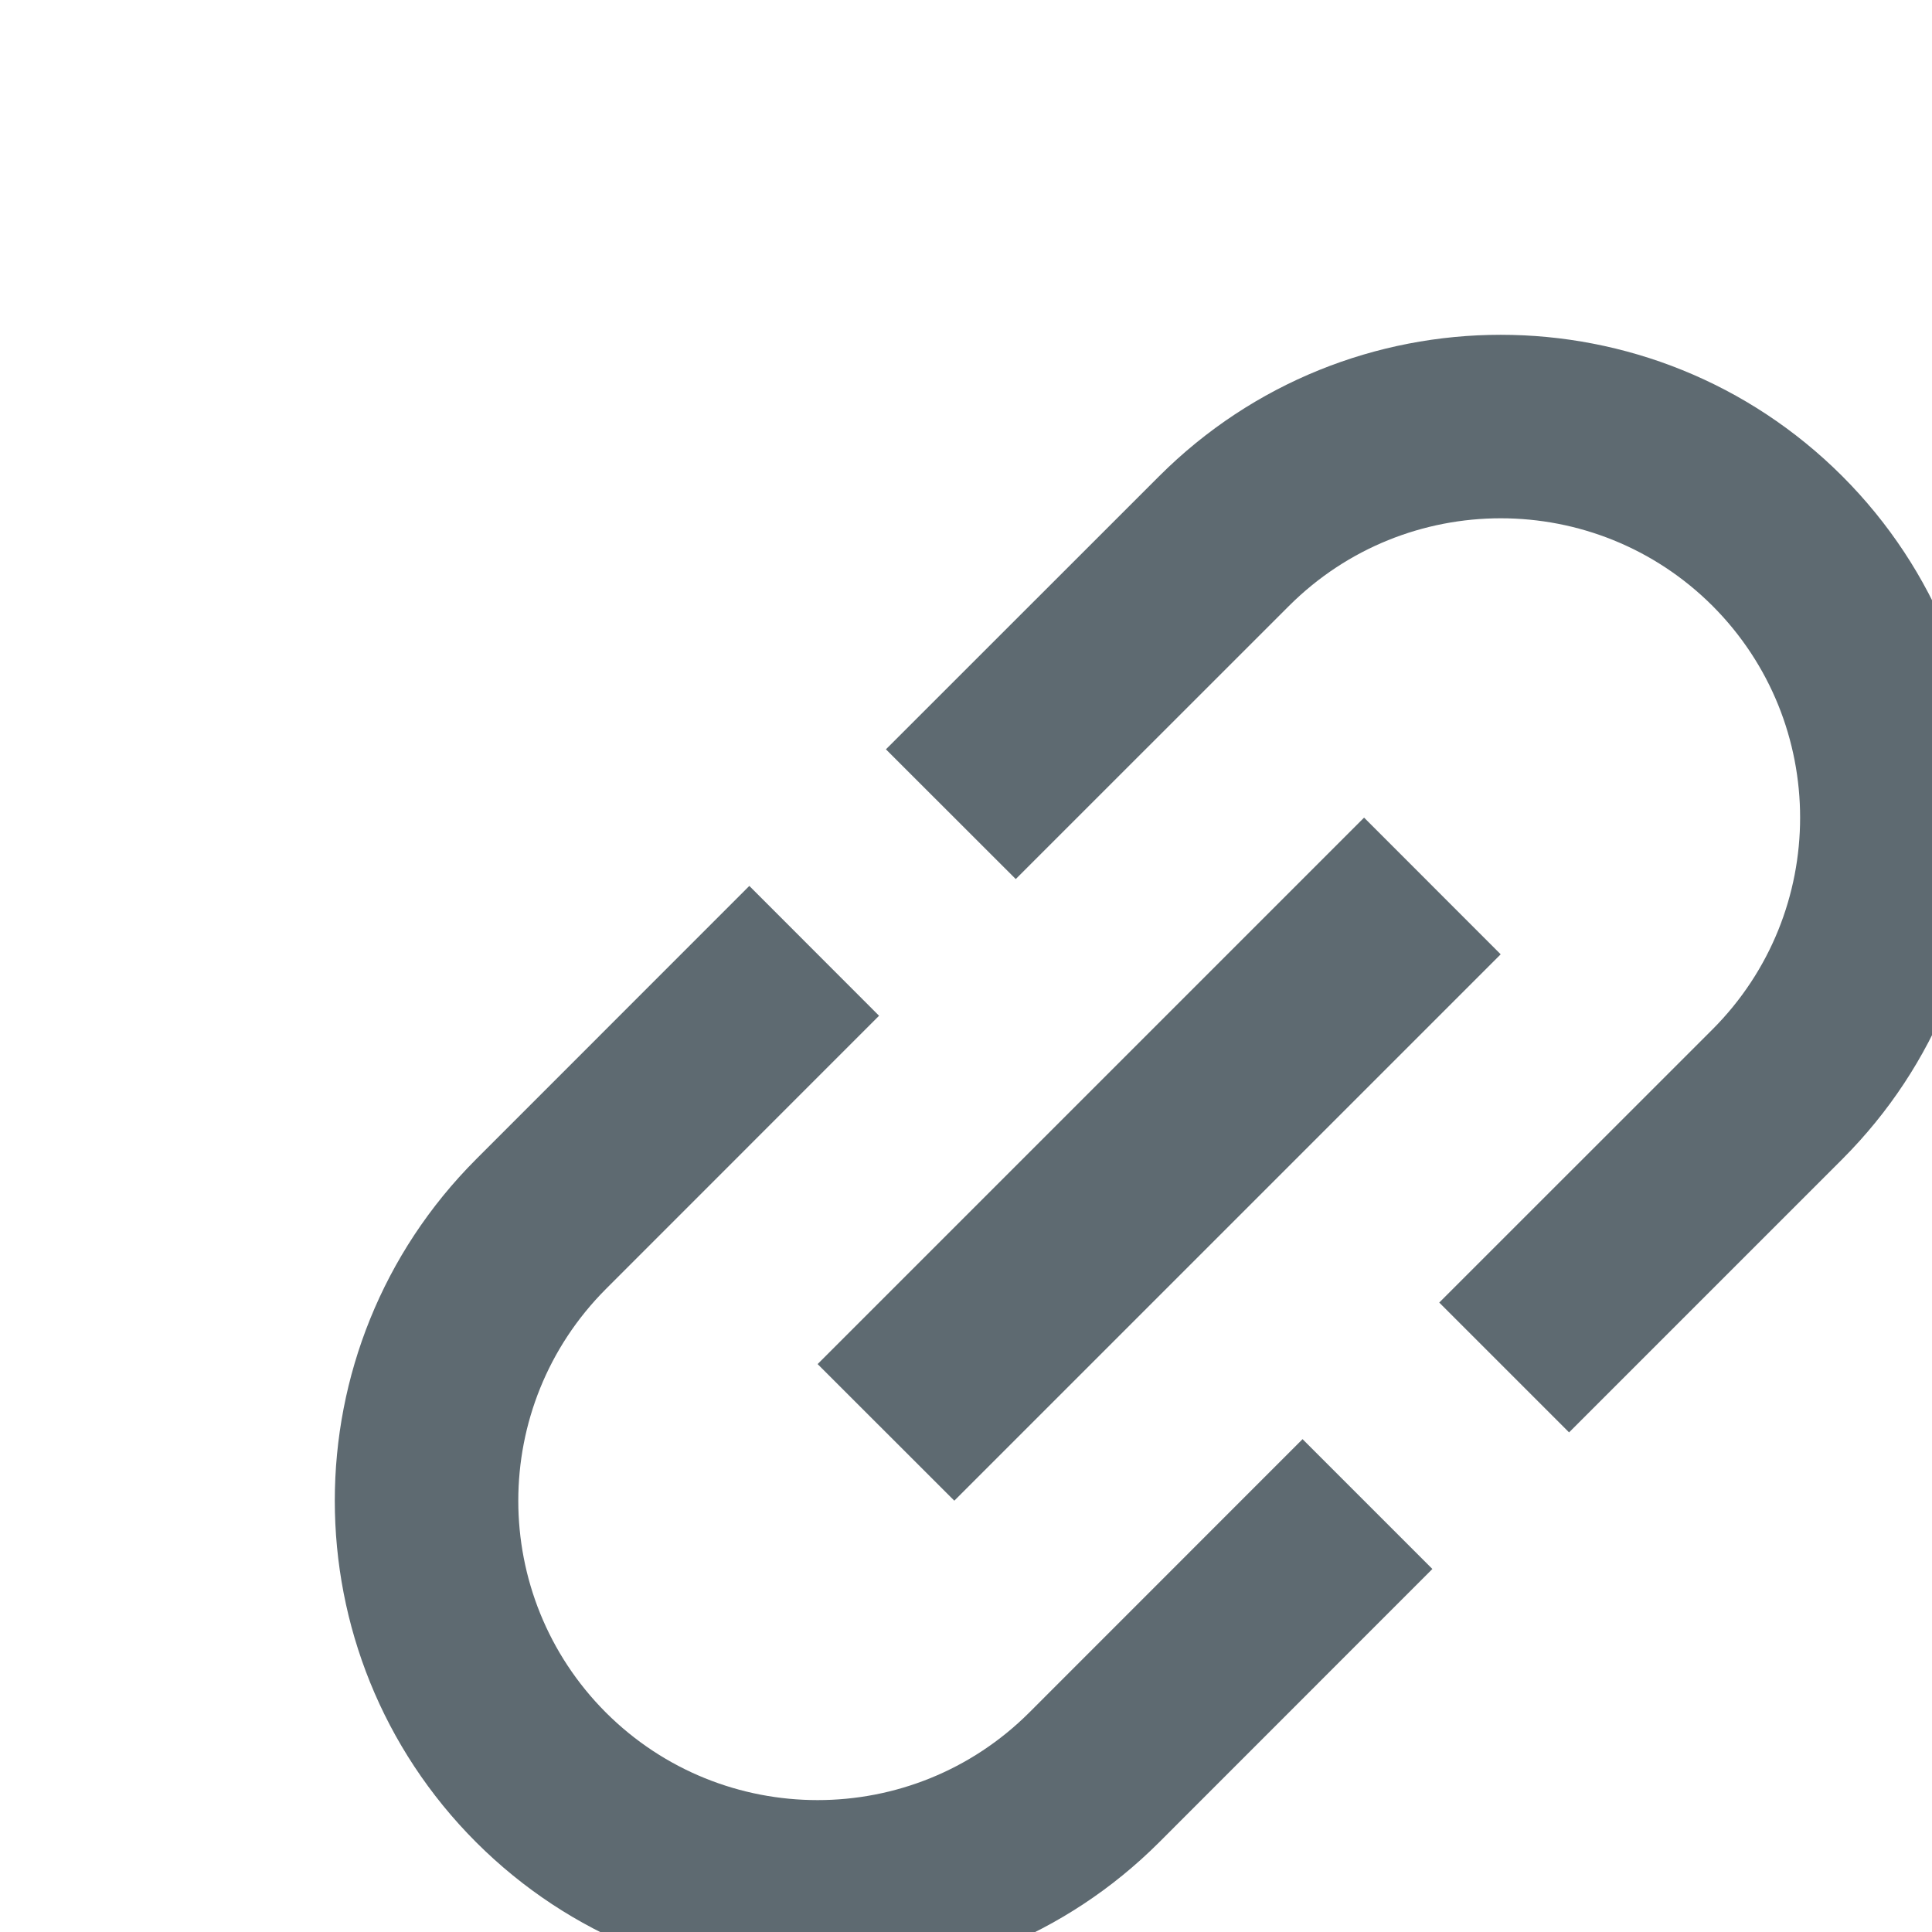
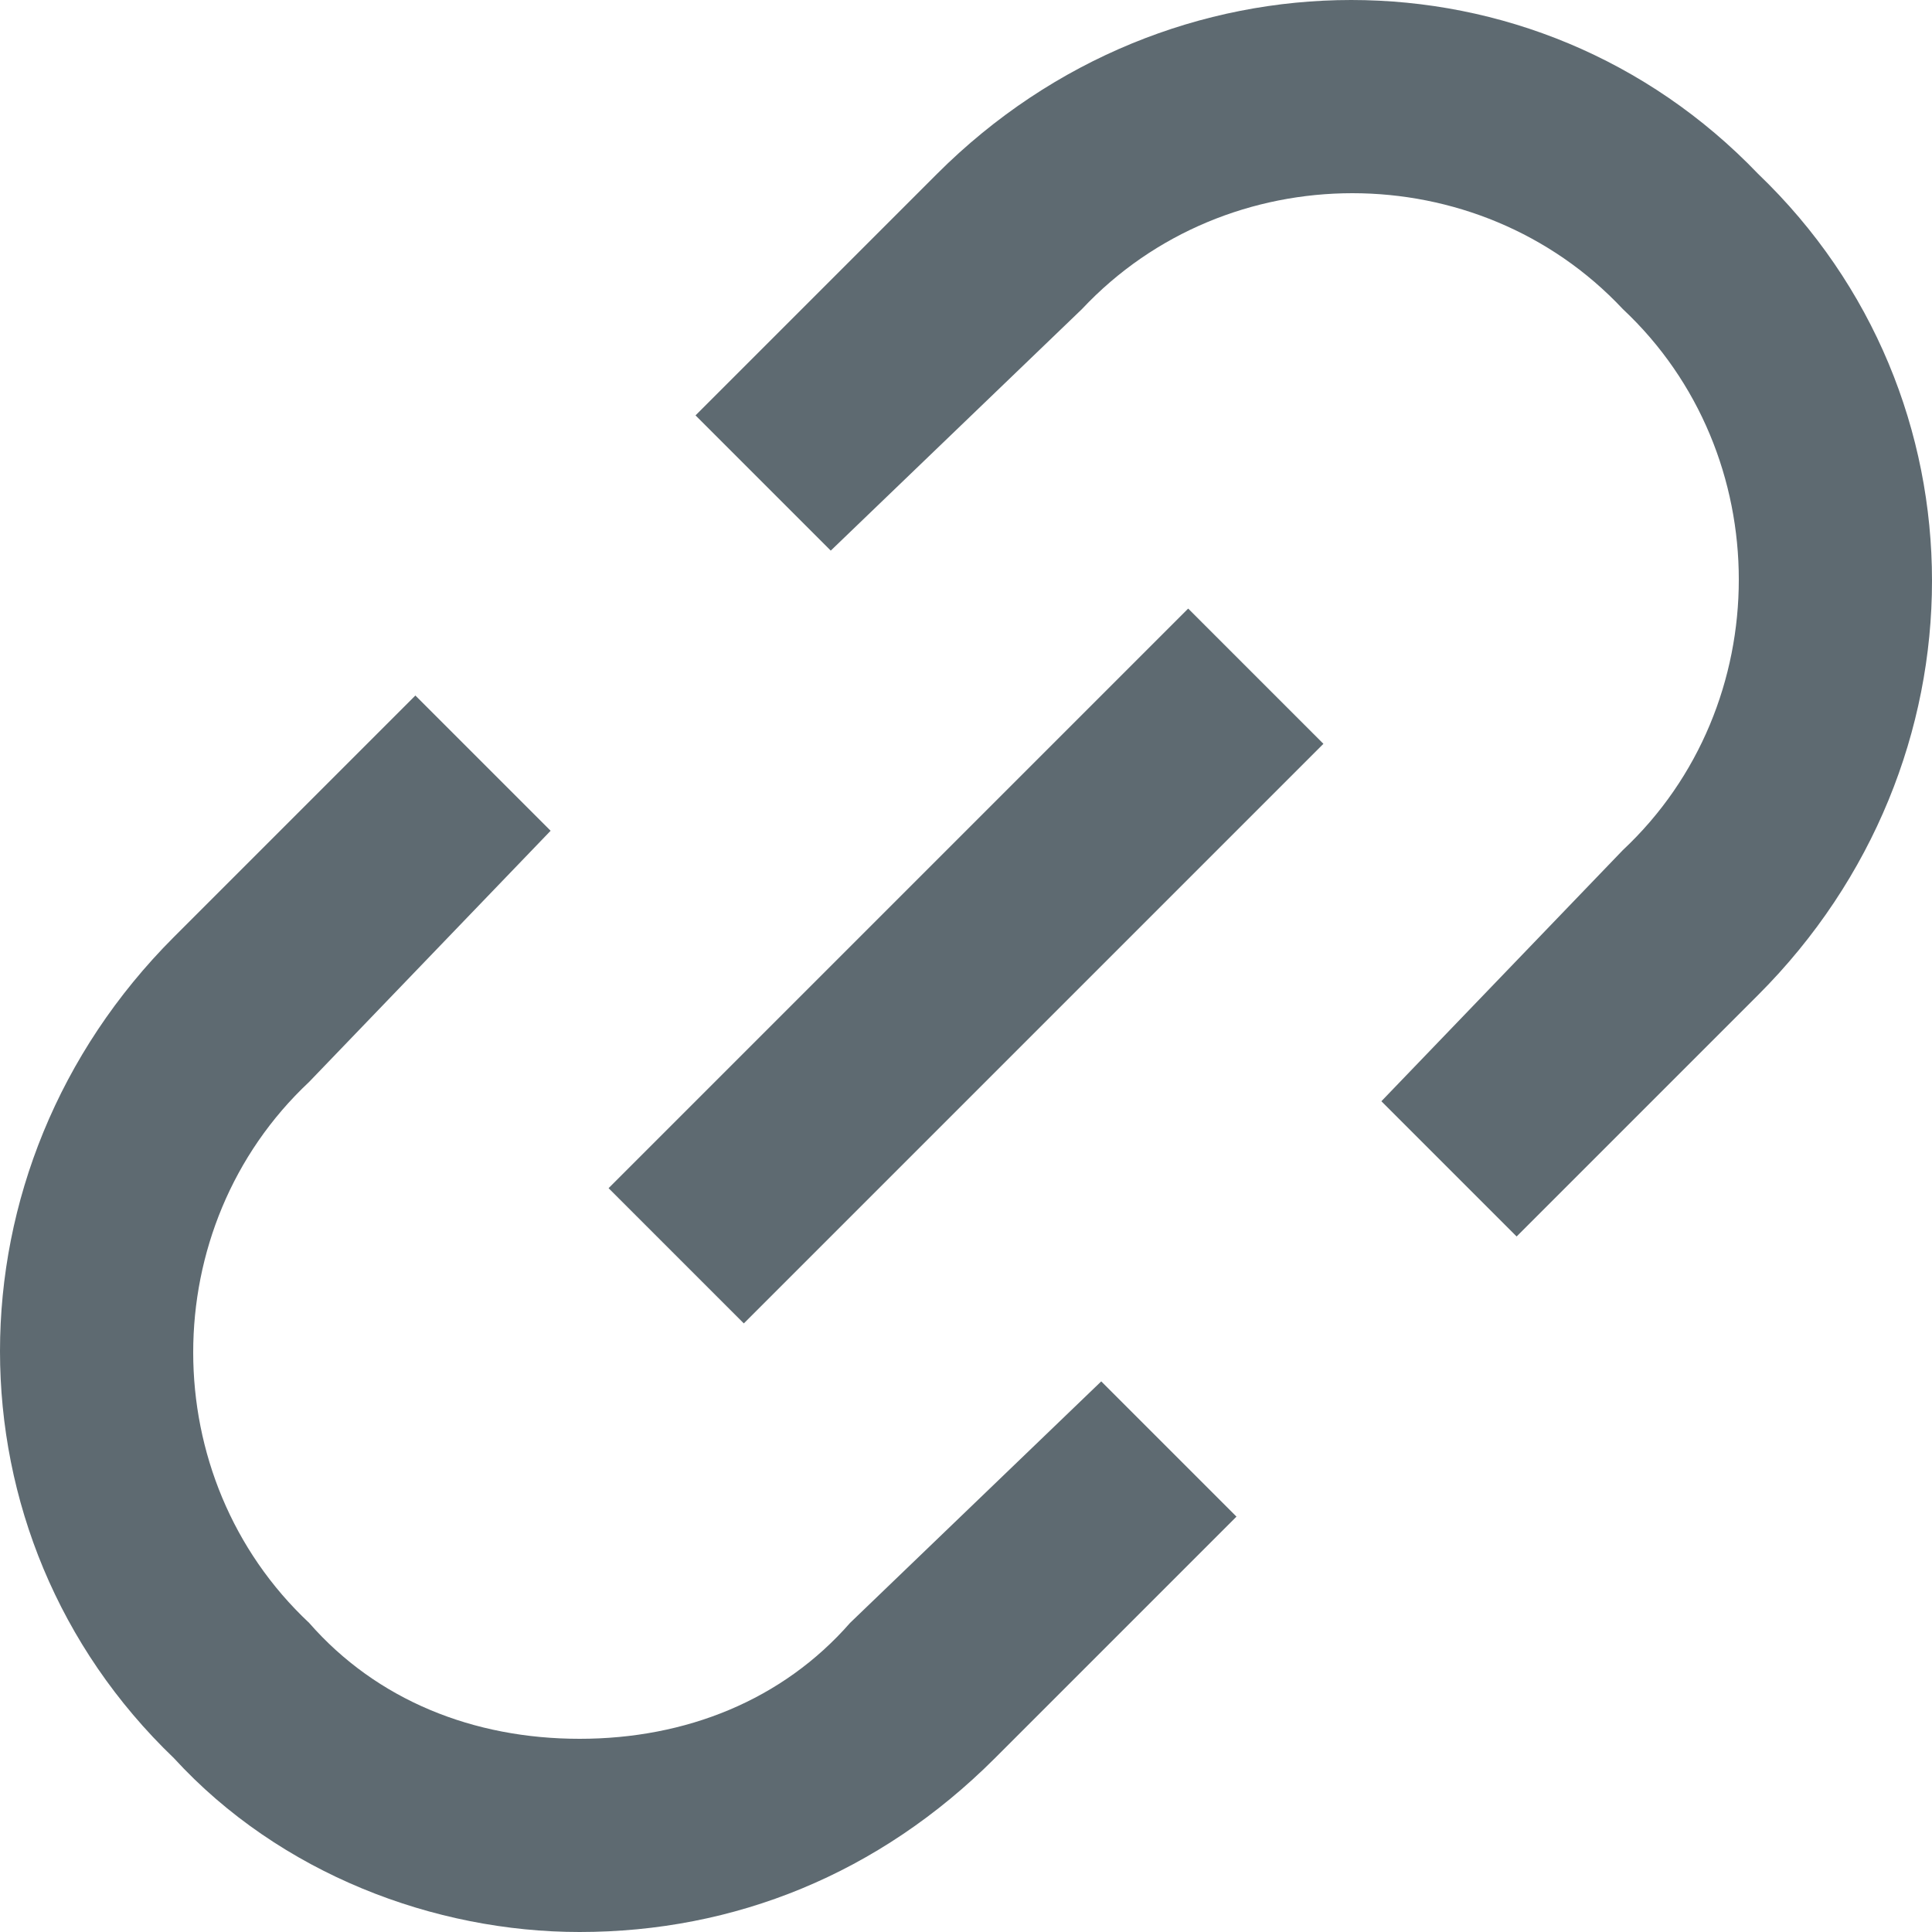
<svg xmlns="http://www.w3.org/2000/svg" width="20" height="20">
-   <path d="M6.272 17.728a3.103 3.103 0 0 1 0-4.384L9.1 10.515 7.757 9.171 4.929 12a5.003 5.003 0 0 0 0 7.071 5.003 5.003 0 0 0 7.071 0l2.828-2.829-1.344-1.344-2.828 2.829a3.102 3.102 0 0 1-4.384.001zm3.607-2.193l5.656-5.656-1.414-1.415-5.657 5.657 1.415 1.414zM12 4.929L9.171 7.757 10.515 9.1l2.829-2.828a3.103 3.103 0 0 1 4.384 0 3.103 3.103 0 0 1 0 4.384l-2.829 2.828 1.344 1.344L19.071 12a5.003 5.003 0 0 0 0-7.071 5.003 5.003 0 0 0-7.071 0z" fill="#5e6a71" />
+   <path d="M18.2 1.8c-2.3-2.4-6.1-2.4-8.5 0L7.2 4.3l1.4 1.4 2.6-2.5c1.5-1.6 4.1-1.6 5.6 0 1.6 1.5 1.6 4.1 0 5.6l-2.5 2.6 1.4 1.4 2.5-2.5c2.4-2.4 2.4-6.2 0-8.5zm-9.4 15C8.1 17.6 7.1 18 6 18c-1.1 0-2.1-.4-2.8-1.2-1.6-1.5-1.6-4.1 0-5.6l2.5-2.6-1.4-1.4-2.5 2.5c-2.4 2.4-2.4 6.2 0 8.5C2.9 19.4 4.5 20 6 20c1.6 0 3.1-.6 4.3-1.8l2.5-2.5-1.4-1.4-2.6 2.5zm3.5-10.5l1.4 1.4-6 6-1.4-1.4 6-6z" fill="#5e6a71" />
</svg>
